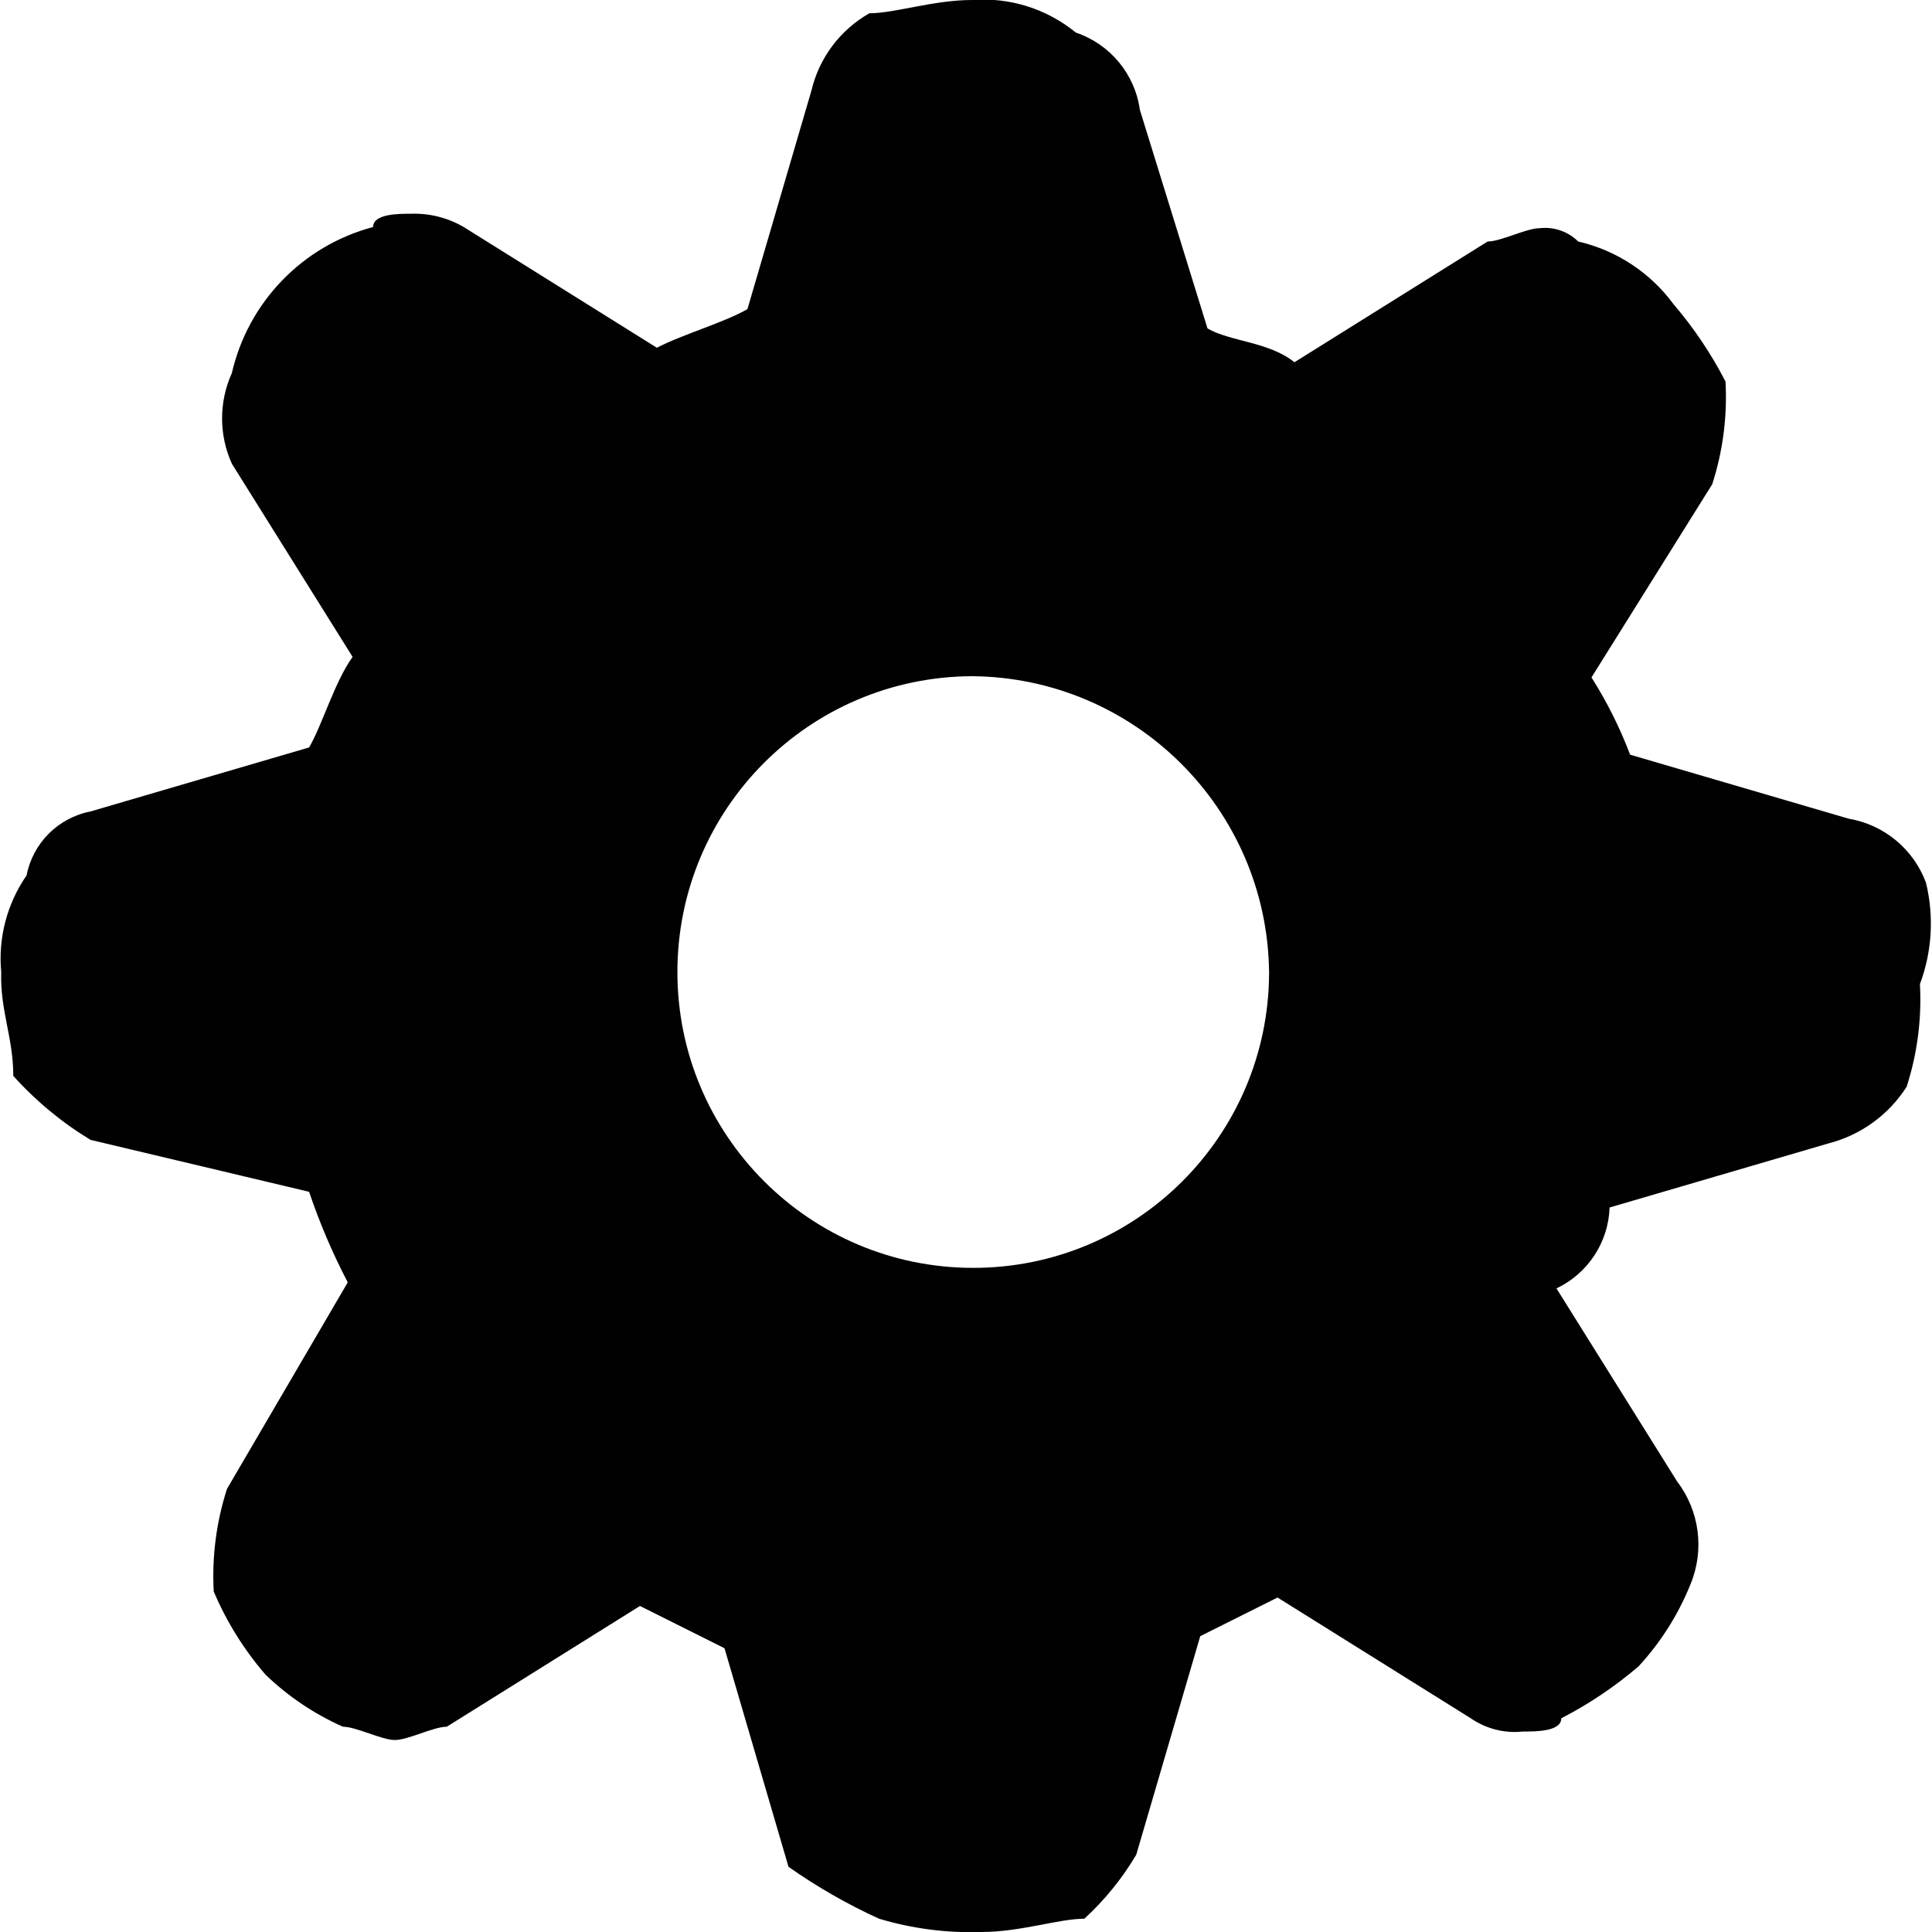
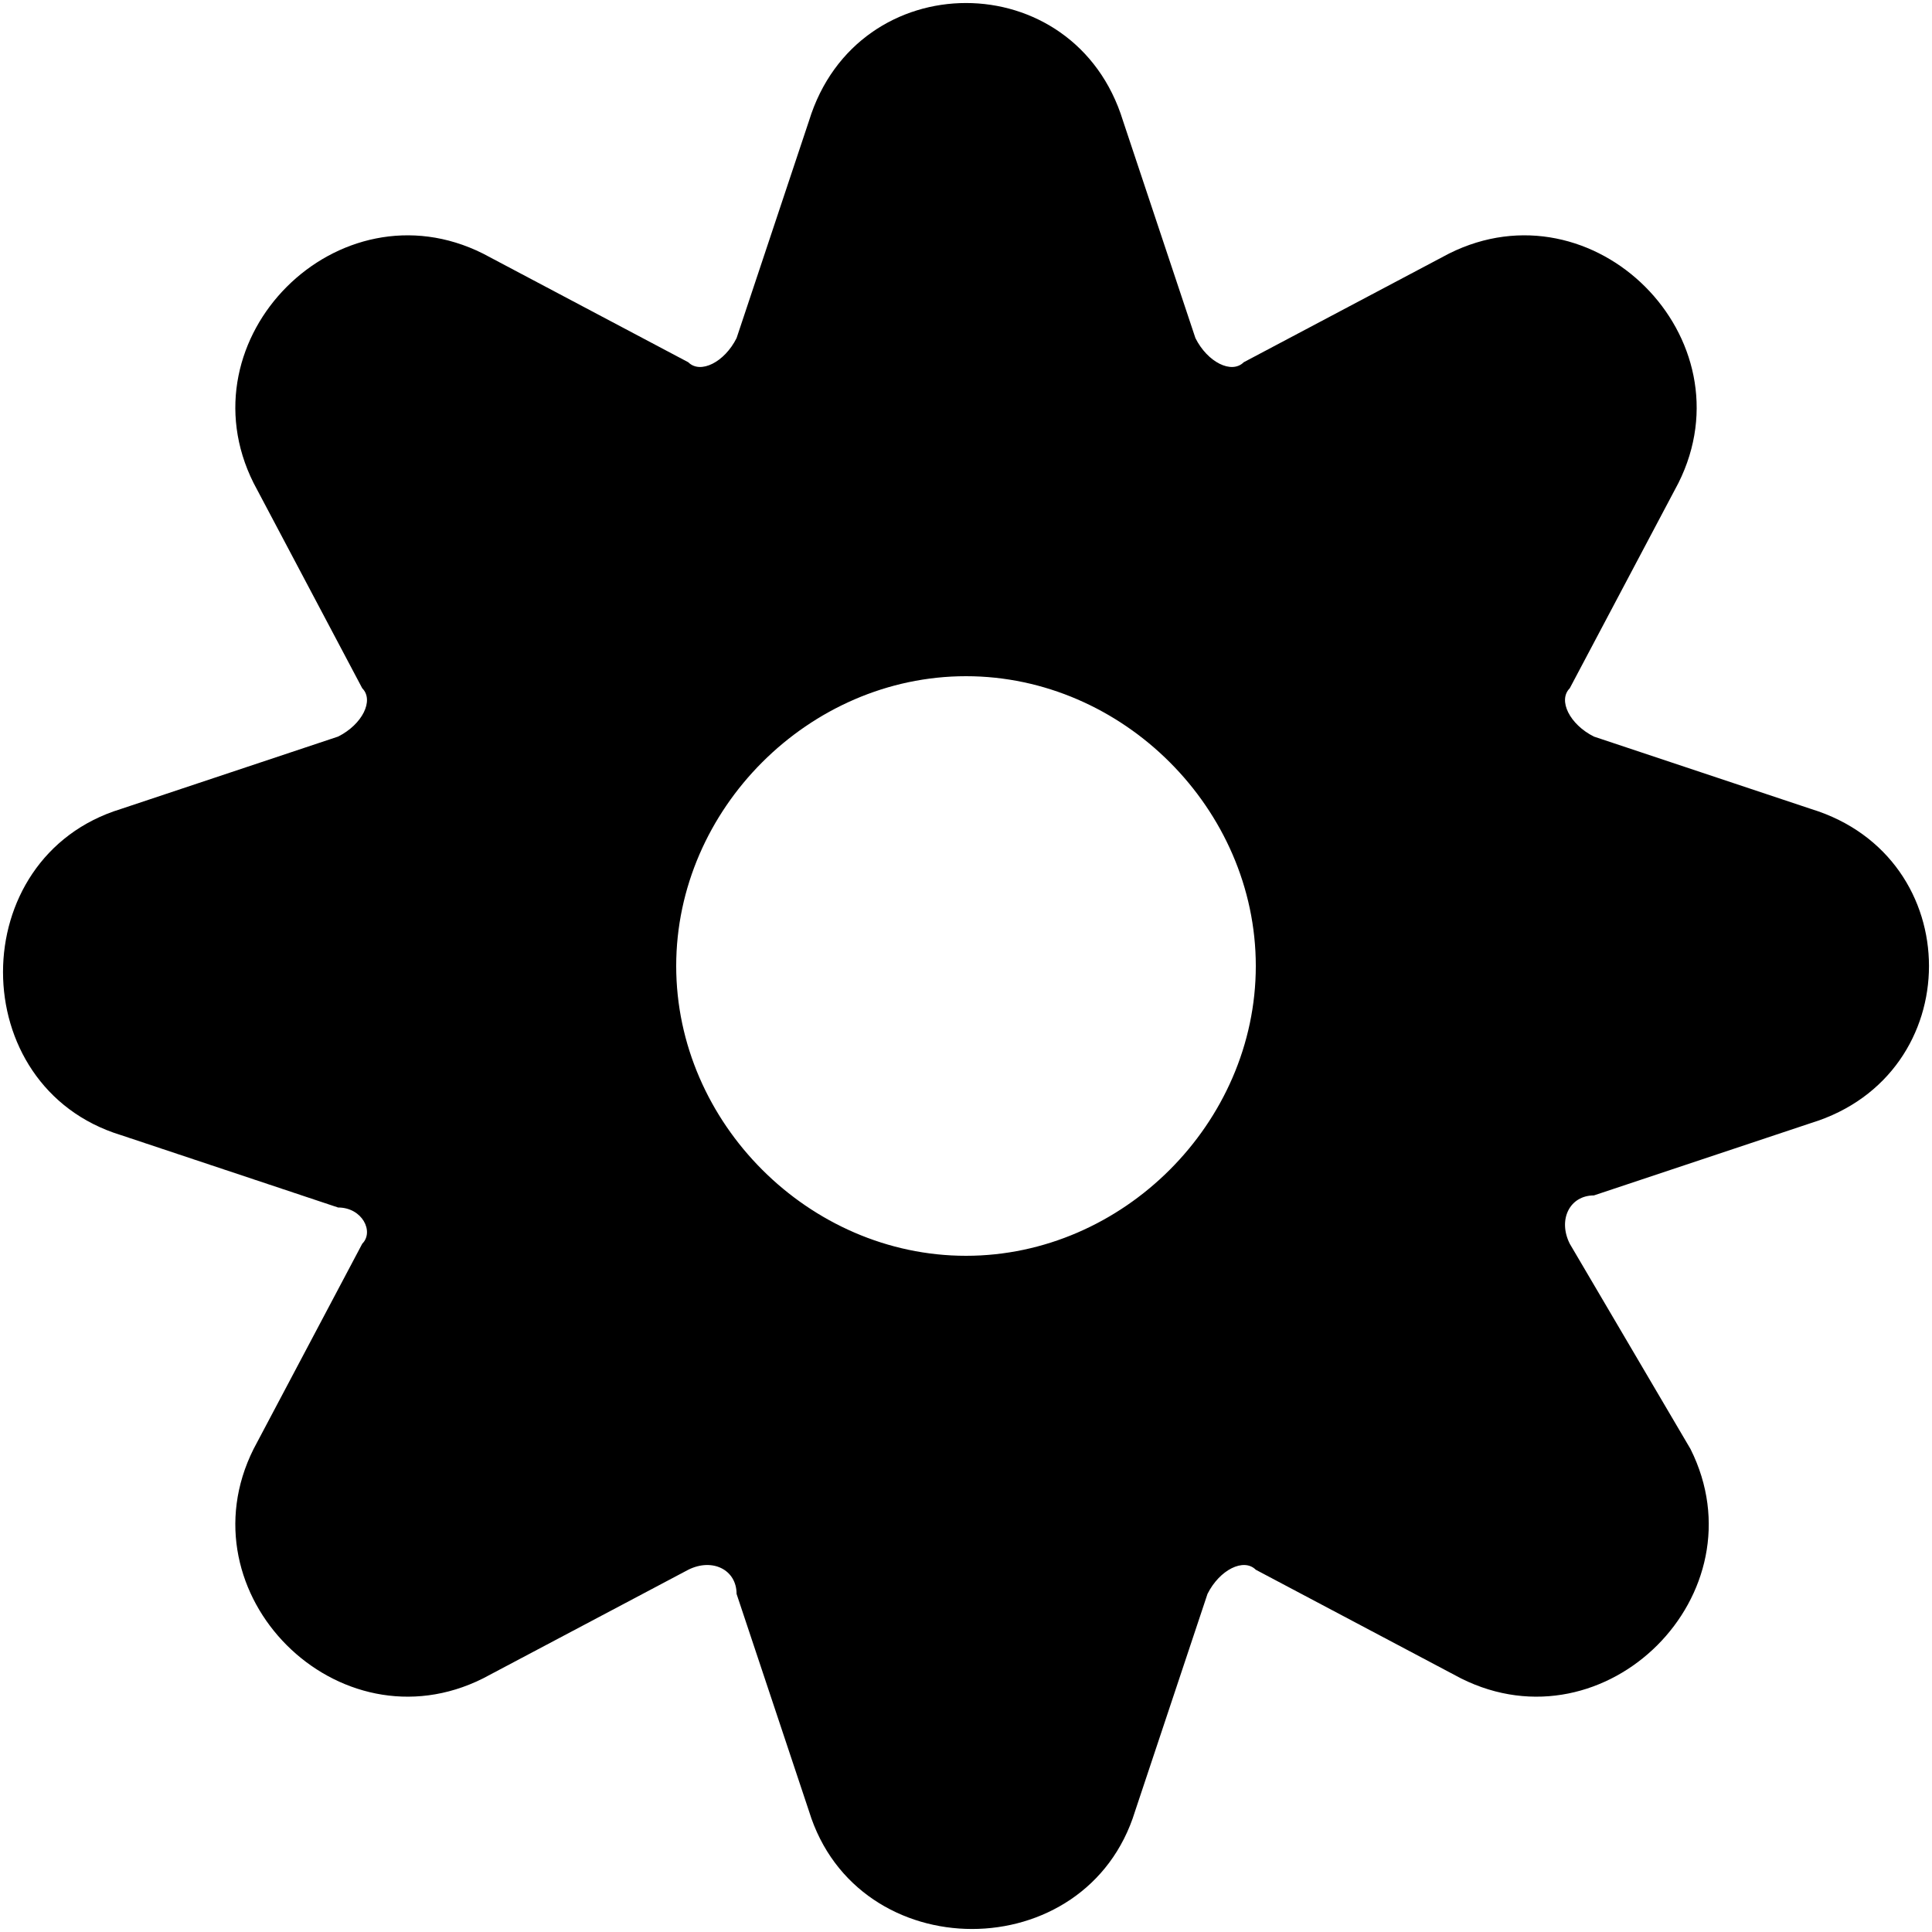
<svg xmlns="http://www.w3.org/2000/svg" id="gear" viewBox="0 0 16 16">
-   <path d="M15.95,7.31a0.83,0.83,0,0,0-.64-0.53l-1.81-.53a3.55,3.55,0,0,0-.32-0.64l1-1.6a2.35,2.35,0,0,0,.11-0.85,3.32,3.32,0,0,0-.43-0.64A1.36,1.36,0,0,0,13.07,2a0.39,0.39,0,0,0-.32-0.11c-0.11,0-.32.11-0.43,0.11l-1.6,1C10.51,2.83,10.19,2.83,10,2.72L9.44,0.91A0.79,0.79,0,0,0,8.91.27,1.21,1.21,0,0,0,8.05,0C7.73,0,7.41.11,7.2,0.11a1,1,0,0,0-.48.64L6.19,2.56C6,2.67,5.65,2.77,5.44,2.88l-1.6-1a0.81,0.81,0,0,0-.43-0.11c-0.11,0-.32,0-0.32.11A1.63,1.63,0,0,0,1.92,3.09a0.91,0.91,0,0,0,0,.75l1,1.6C2.77,5.65,2.67,6,2.56,6.19l-1.81.53a0.67,0.67,0,0,0-.53.53,1.21,1.21,0,0,0-.21.8C0,8.37.11,8.59,0.11,8.91a2.83,2.83,0,0,0,.64.53L2.56,9.87a5.2,5.2,0,0,0,.32.75l-1,1.71a2.35,2.35,0,0,0-.11.85,2.61,2.61,0,0,0,.43.69,2.23,2.23,0,0,0,.64.43c0.11,0,.32.11,0.43,0.11s0.32-.11.43-0.11l1.6-1L6,13.65l0.53,1.81a4.64,4.64,0,0,0,.75.43,2.65,2.65,0,0,0,.85.11c0.32,0,.64-0.11.85-0.11a2.33,2.33,0,0,0,.43-0.53l0.53-1.81,0.64-.32,1.6,1a0.64,0.64,0,0,0,.43.11c0.11,0,.32,0,0.32-0.11a3.32,3.32,0,0,0,.64-0.43A2.23,2.23,0,0,0,14,13.12a0.86,0.86,0,0,0-.11-0.85l-1-1.6A0.77,0.77,0,0,0,13.33,10l1.81-.53A1.09,1.09,0,0,0,15.79,9a2.35,2.35,0,0,0,.11-0.85A1.43,1.43,0,0,0,15.95,7.31Zm-5.44.75A2.45,2.45,0,1,1,8.05,5.6,2.48,2.48,0,0,1,10.51,8.05Z" style="fill:#010101" />
+   <path d="M15,6.7l-1.8-0.6C13,6,12.9,5.8,13,5.7L13.9,4c0.6-1.2-0.7-2.5-1.9-1.9L10.3,3C10.2,3.1,10,3,9.9,2.8L9.3,1  C8.9-0.3,7.1-0.3,6.7,1L6.1,2.8C6,3,5.8,3.1,5.7,3L4,2.1C2.8,1.5,1.5,2.8,2.1,4L3,5.7C3.1,5.8,3,6,2.8,6.1L1,6.7  c-1.3,0.4-1.3,2.3,0,2.7l1.8,0.6C3,10,3.1,10.2,3,10.3L2.1,12c-0.6,1.2,0.7,2.5,1.9,1.9L5.7,13c0.2-0.1,0.4,0,0.4,0.2L6.7,15  c0.4,1.3,2.3,1.3,2.7,0l0.6-1.8c0.1-0.2,0.3-0.3,0.4-0.2l1.7,0.9c1.2,0.6,2.5-0.7,1.9-1.9L13,10.3c-0.1-0.2,0-0.4,0.2-0.4L15,9.3  C16.3,8.9,16.3,7.1,15,6.7z M8,10.4c-1.3,0-2.4-1.1-2.4-2.4S6.7,5.6,8,5.6s2.4,1.1,2.4,2.4S9.3,10.4,8,10.4z" />
</svg>
